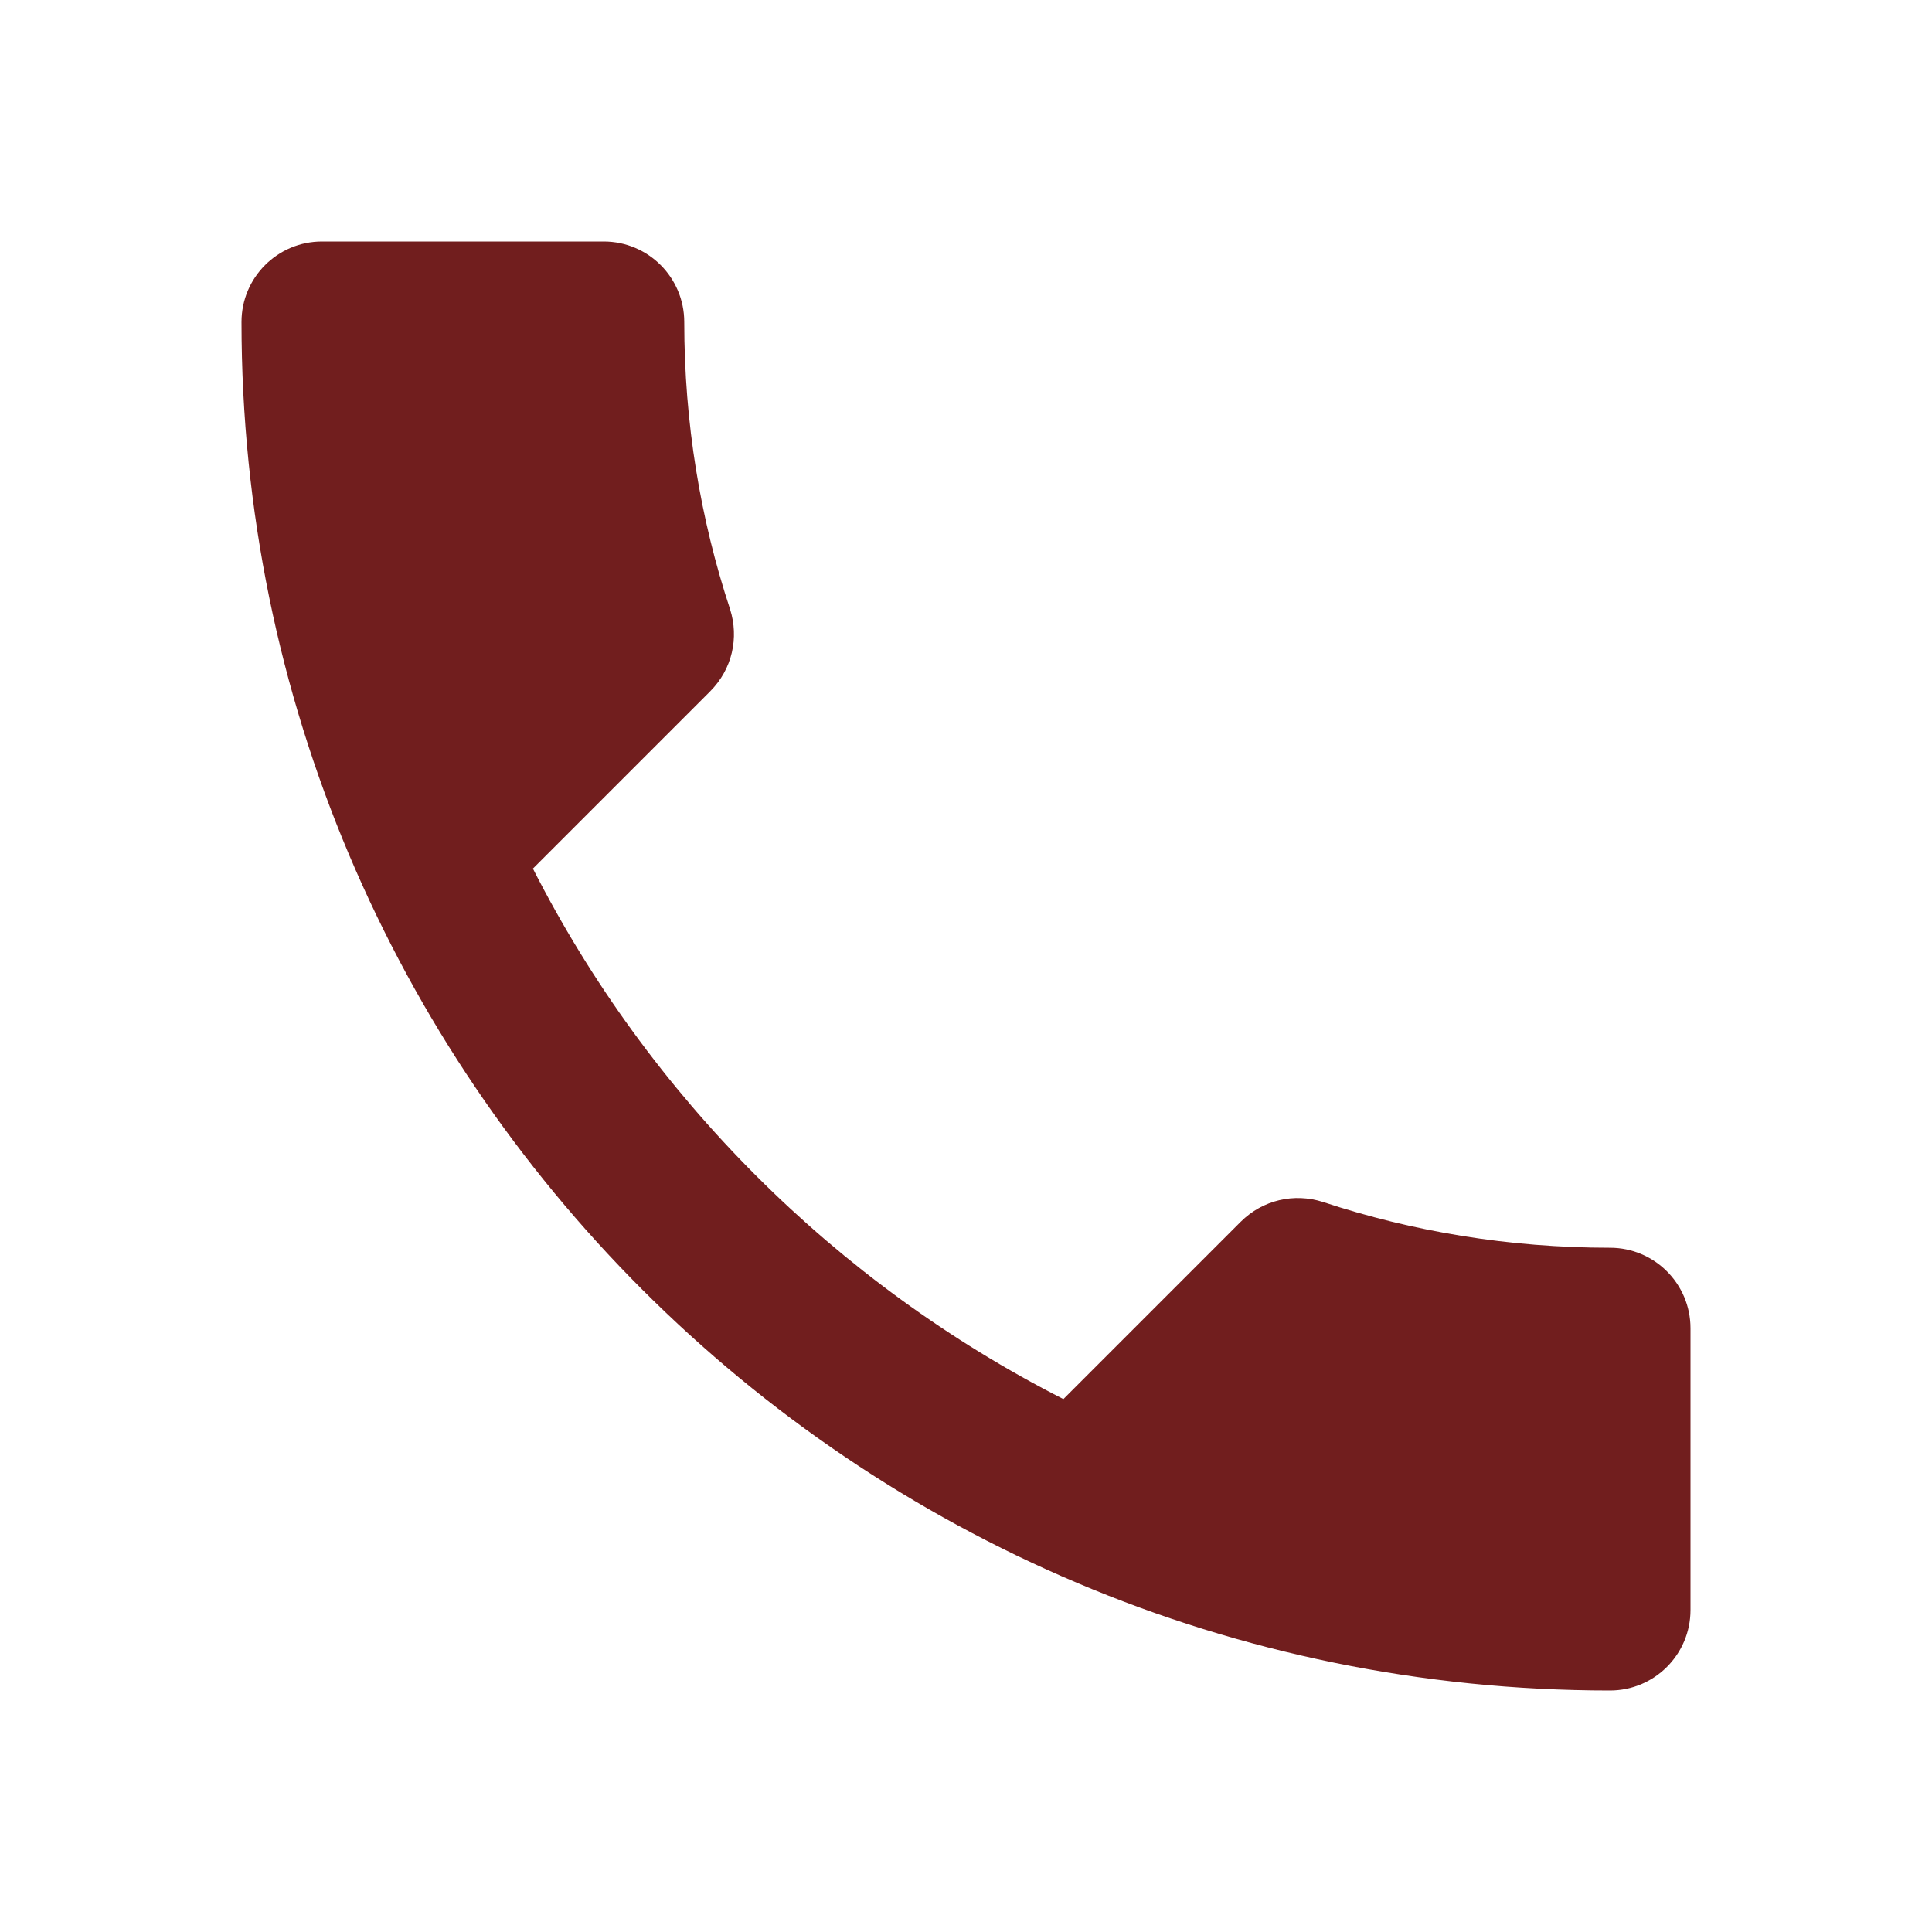
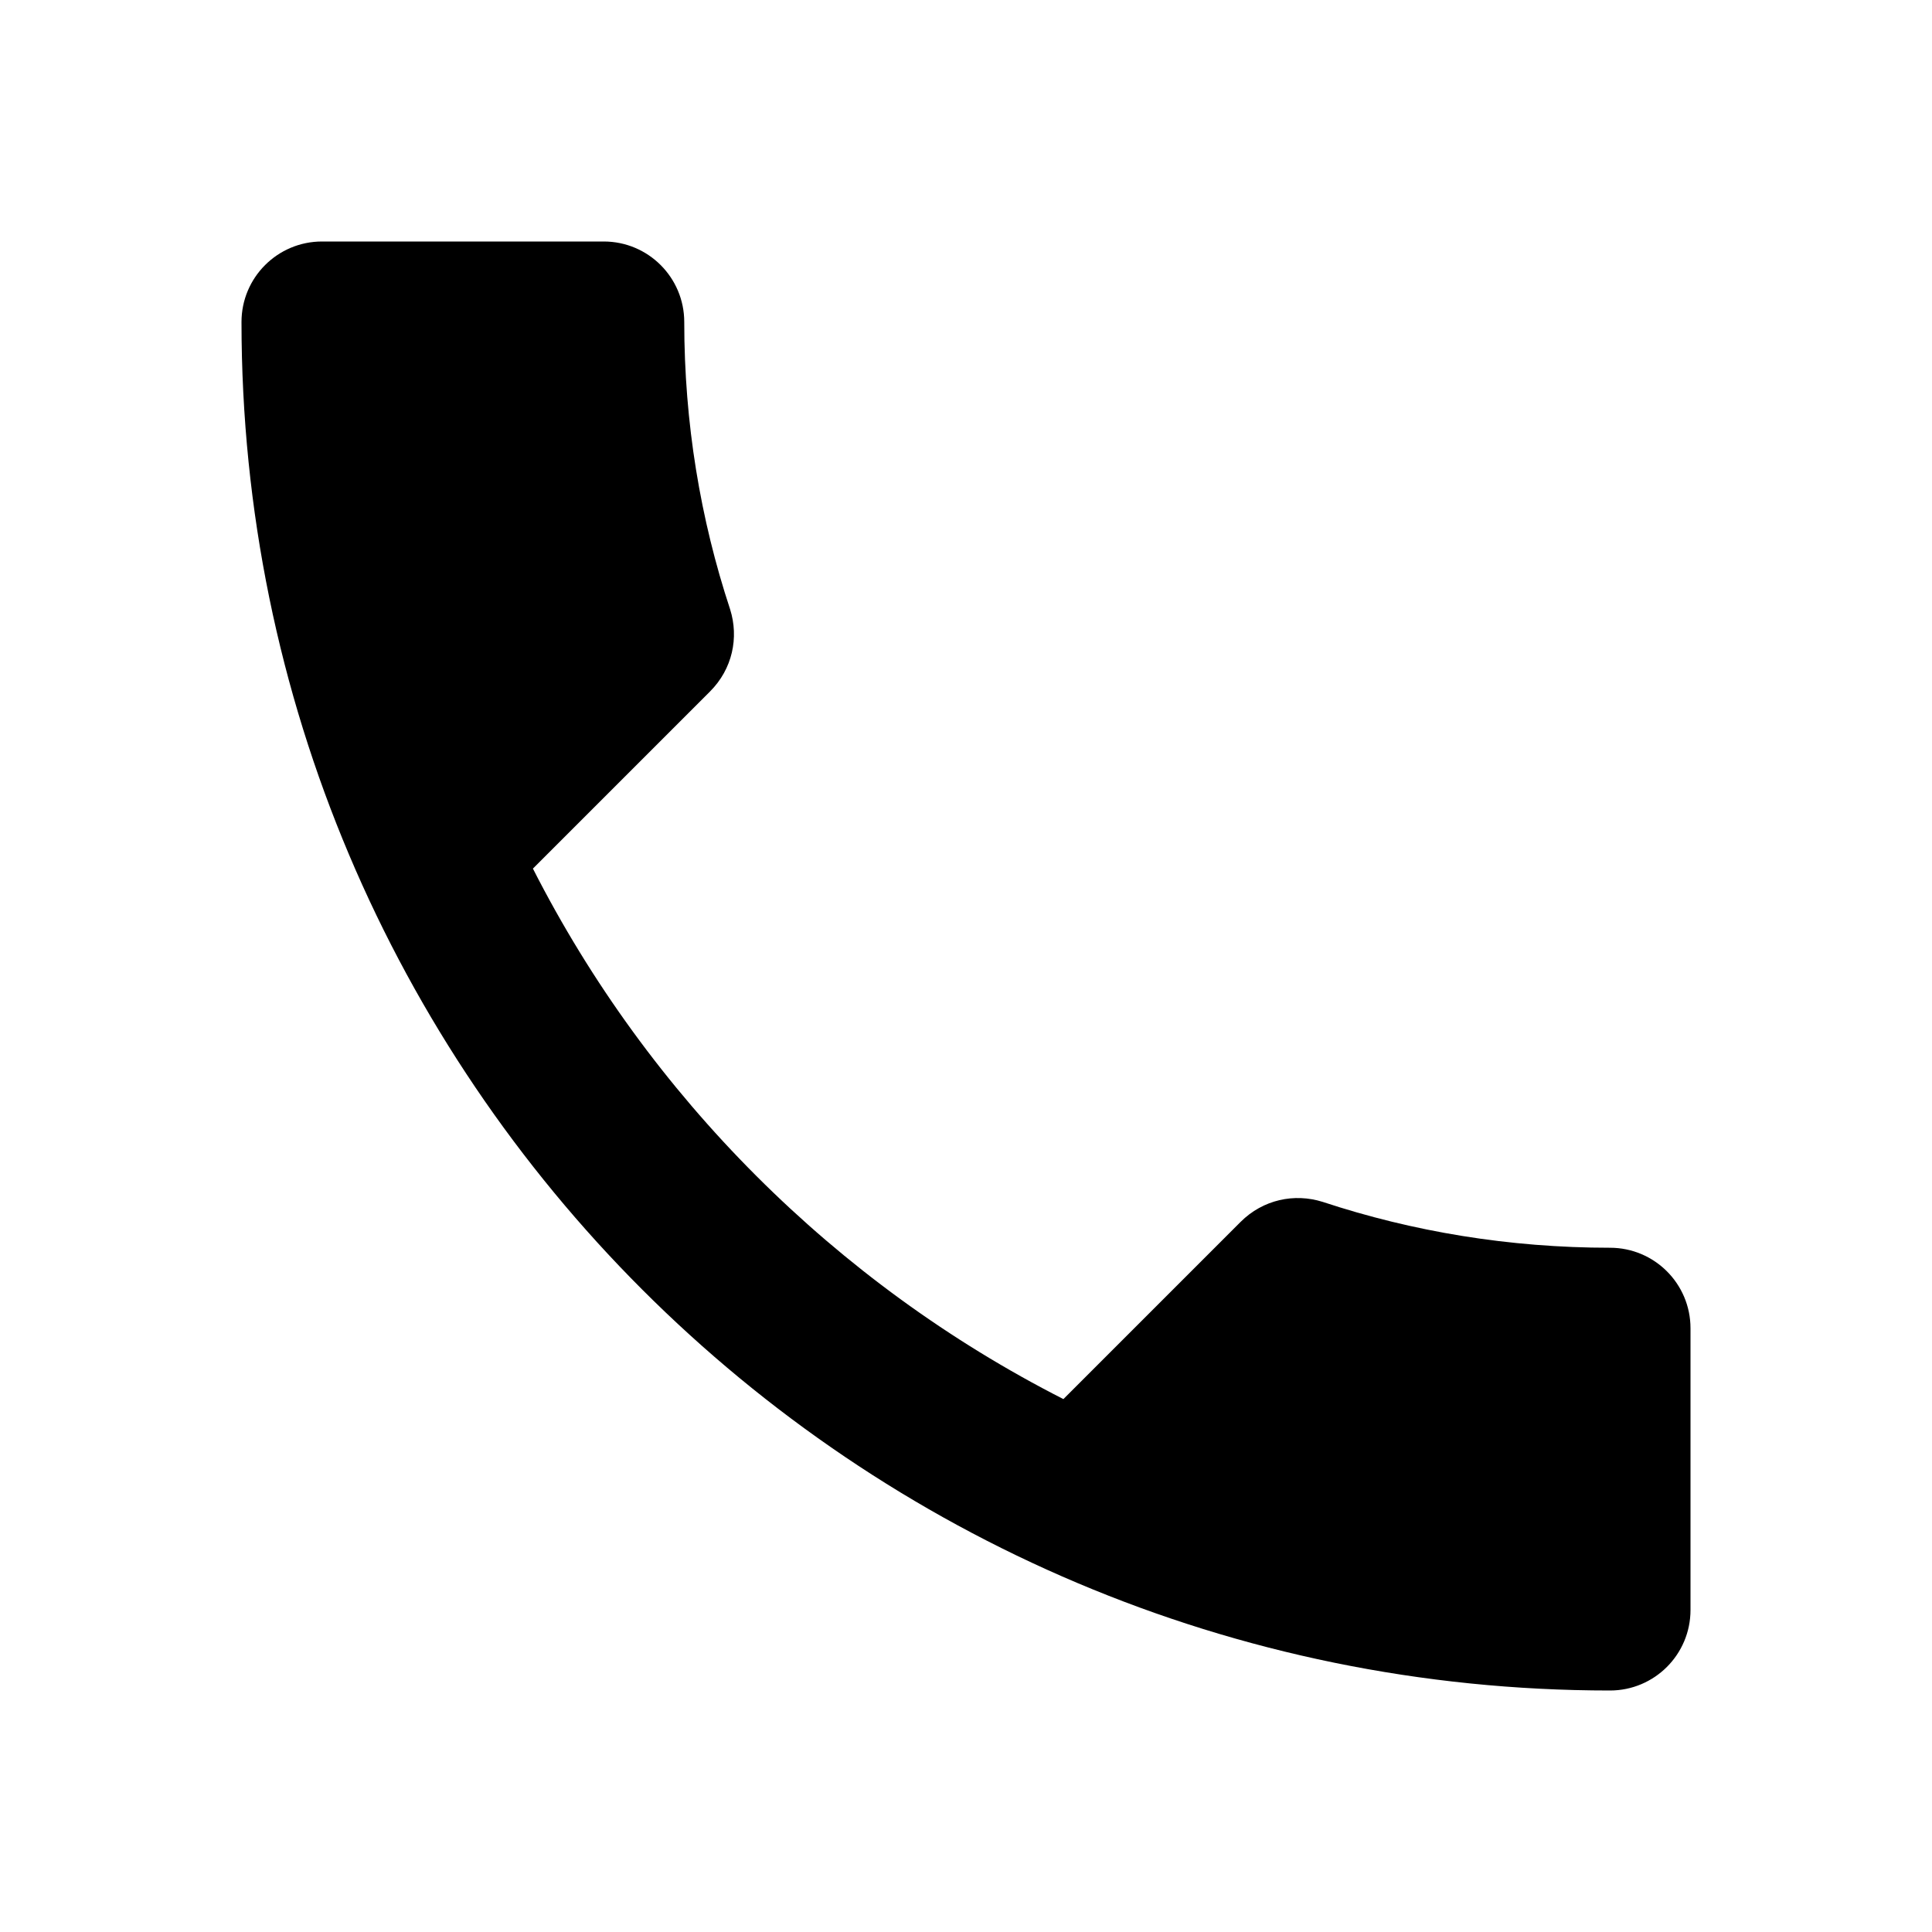
<svg xmlns="http://www.w3.org/2000/svg" viewBox="0 0 24 24">
-   <path fill="#711e1e" d="M6.62,10.79C8.06,13.62 10.38,15.94 13.21,17.38L15.41,15.18C15.69,14.9 16.08,14.82 16.43,14.93C17.55,15.3 18.75,15.5 20,15.5A1,1 0 0,1 21,16.5V20A1,1 0 0,1 20,21A17,17 0 0,1 3,4A1,1 0 0,1 4,3H7.5A1,1 0 0,1 8.5,4C8.5,5.25 8.7,6.45 9.07,7.57C9.18,7.92 9.1,8.31 8.82,8.59L6.62,10.79Z" />
+   <path fill="#000" d="M6.62,10.79C8.06,13.62 10.38,15.94 13.21,17.38L15.41,15.18C15.69,14.9 16.08,14.82 16.43,14.93C17.55,15.3 18.75,15.5 20,15.5A1,1 0 0,1 21,16.5V20A1,1 0 0,1 20,21A17,17 0 0,1 3,4A1,1 0 0,1 4,3H7.5A1,1 0 0,1 8.5,4C8.5,5.25 8.7,6.45 9.07,7.57C9.18,7.92 9.1,8.31 8.82,8.59L6.62,10.79Z" />
</svg>
